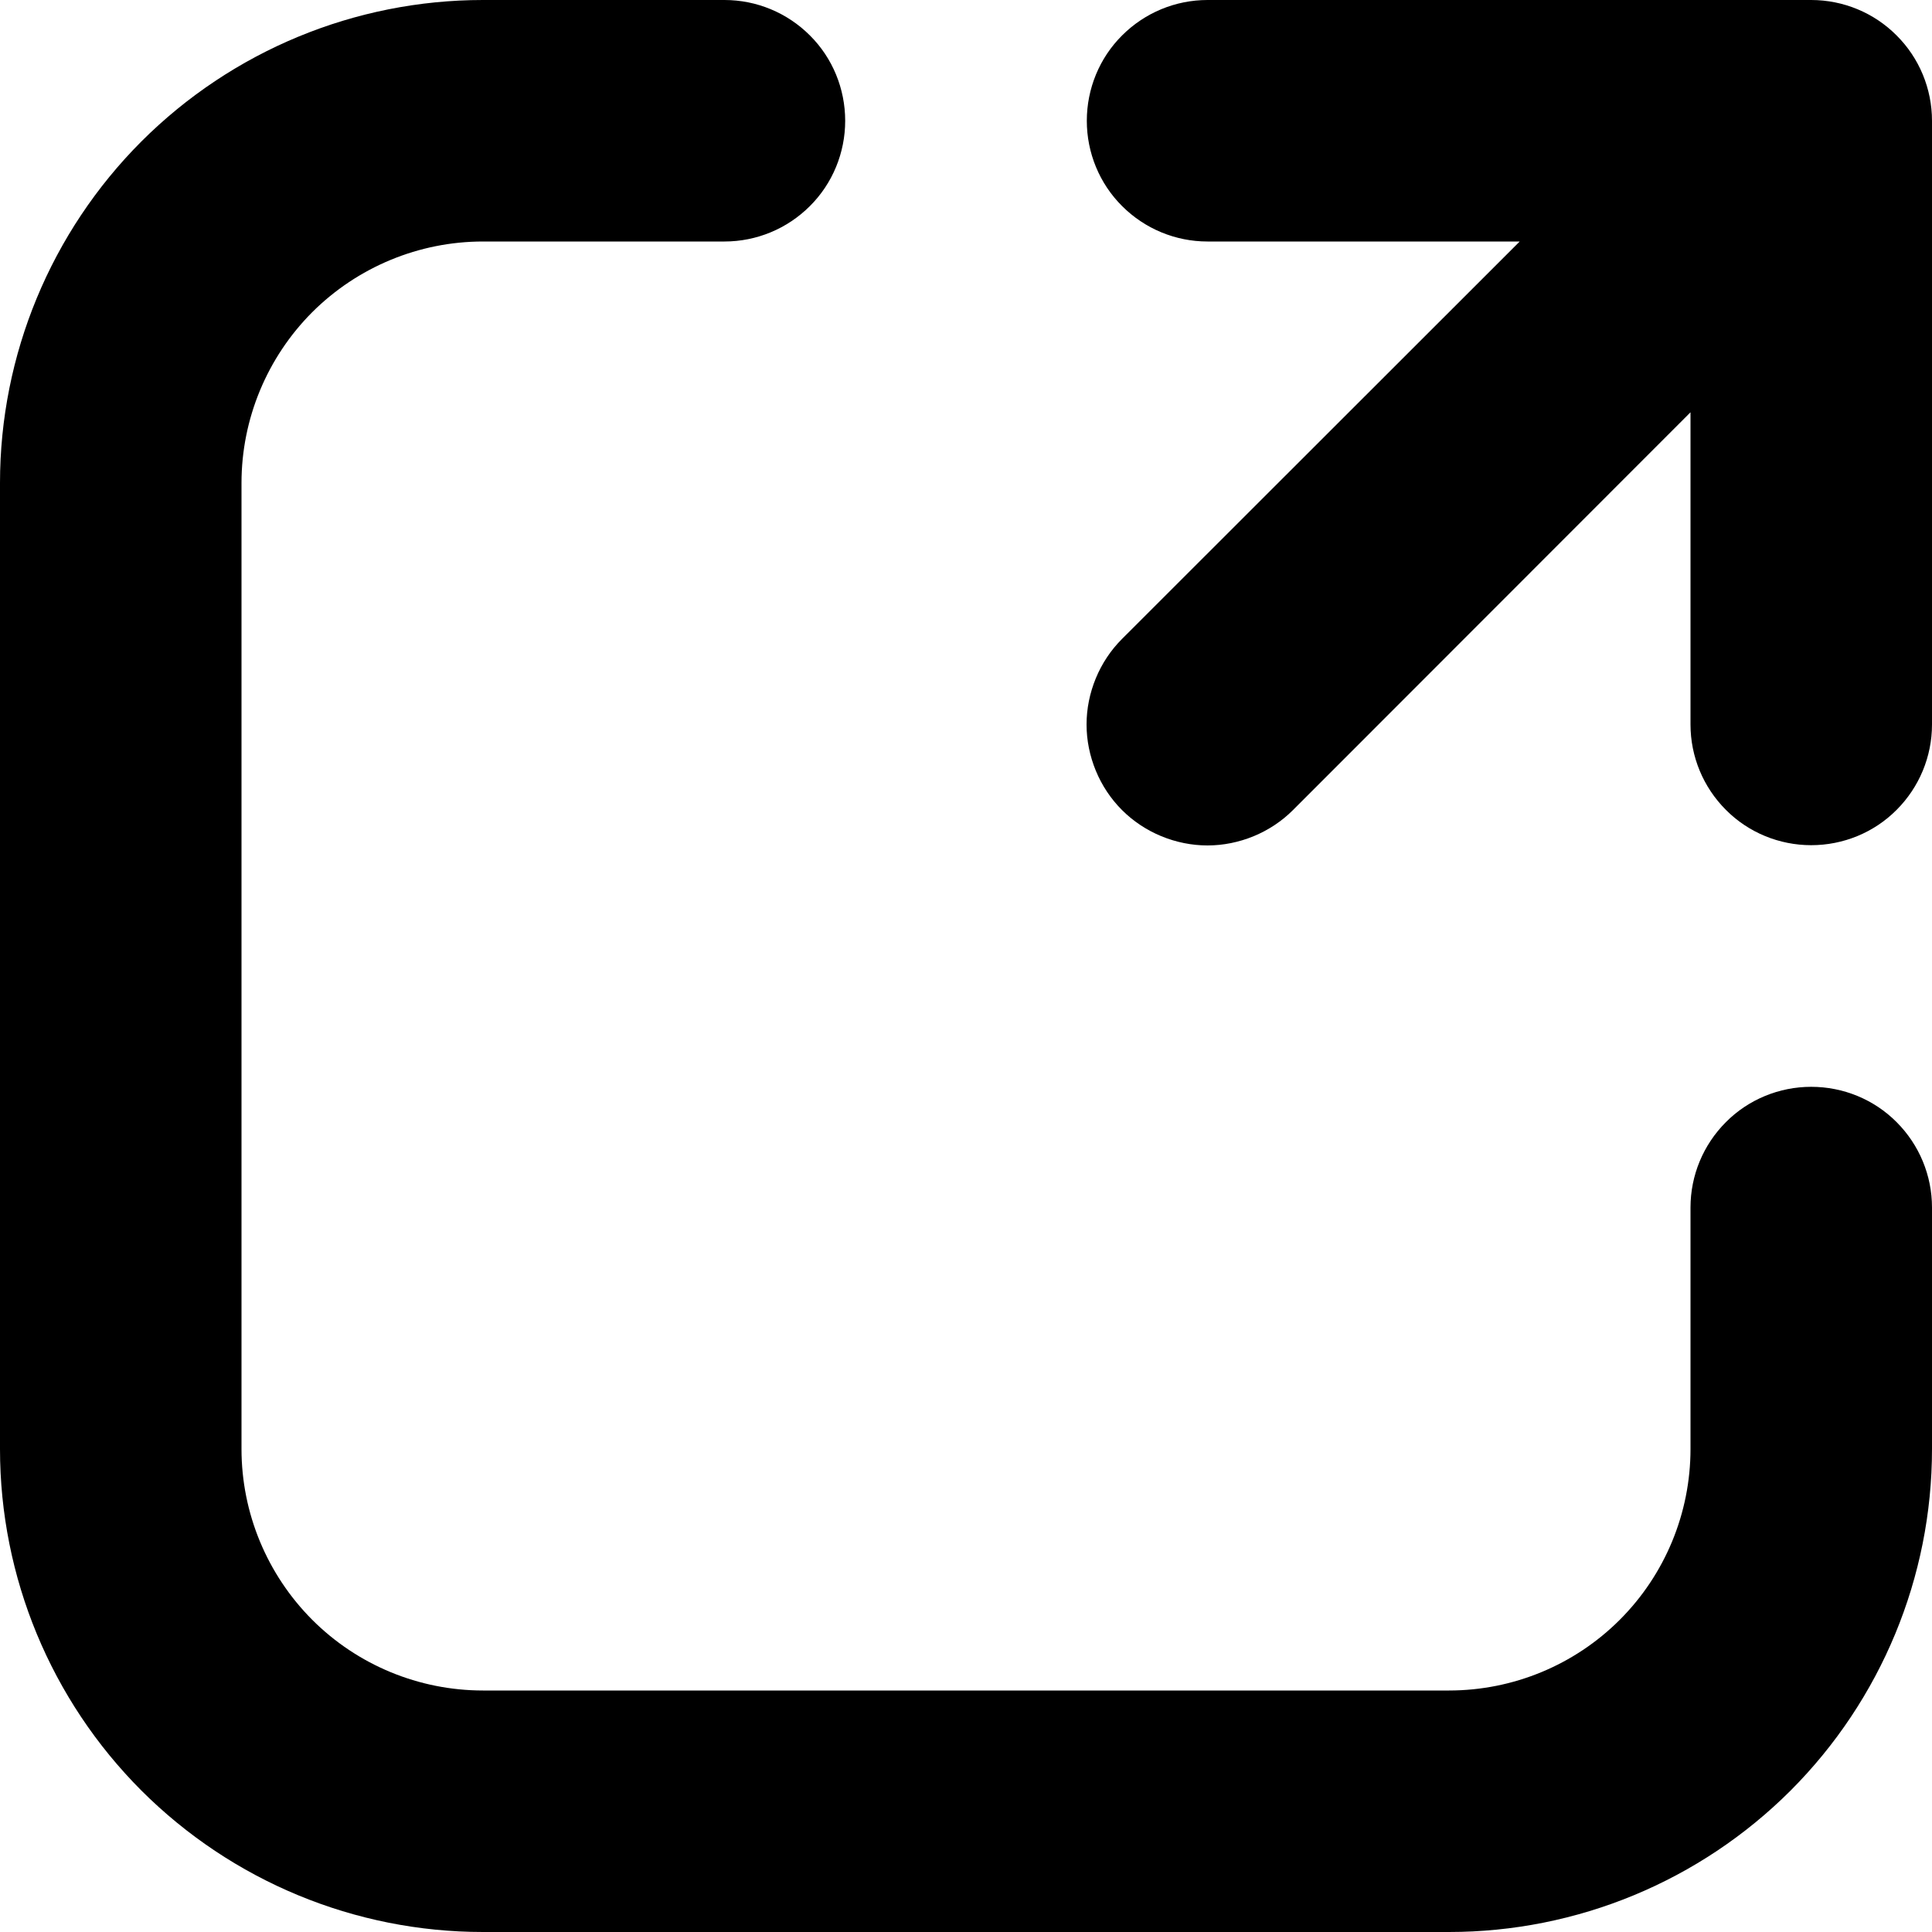
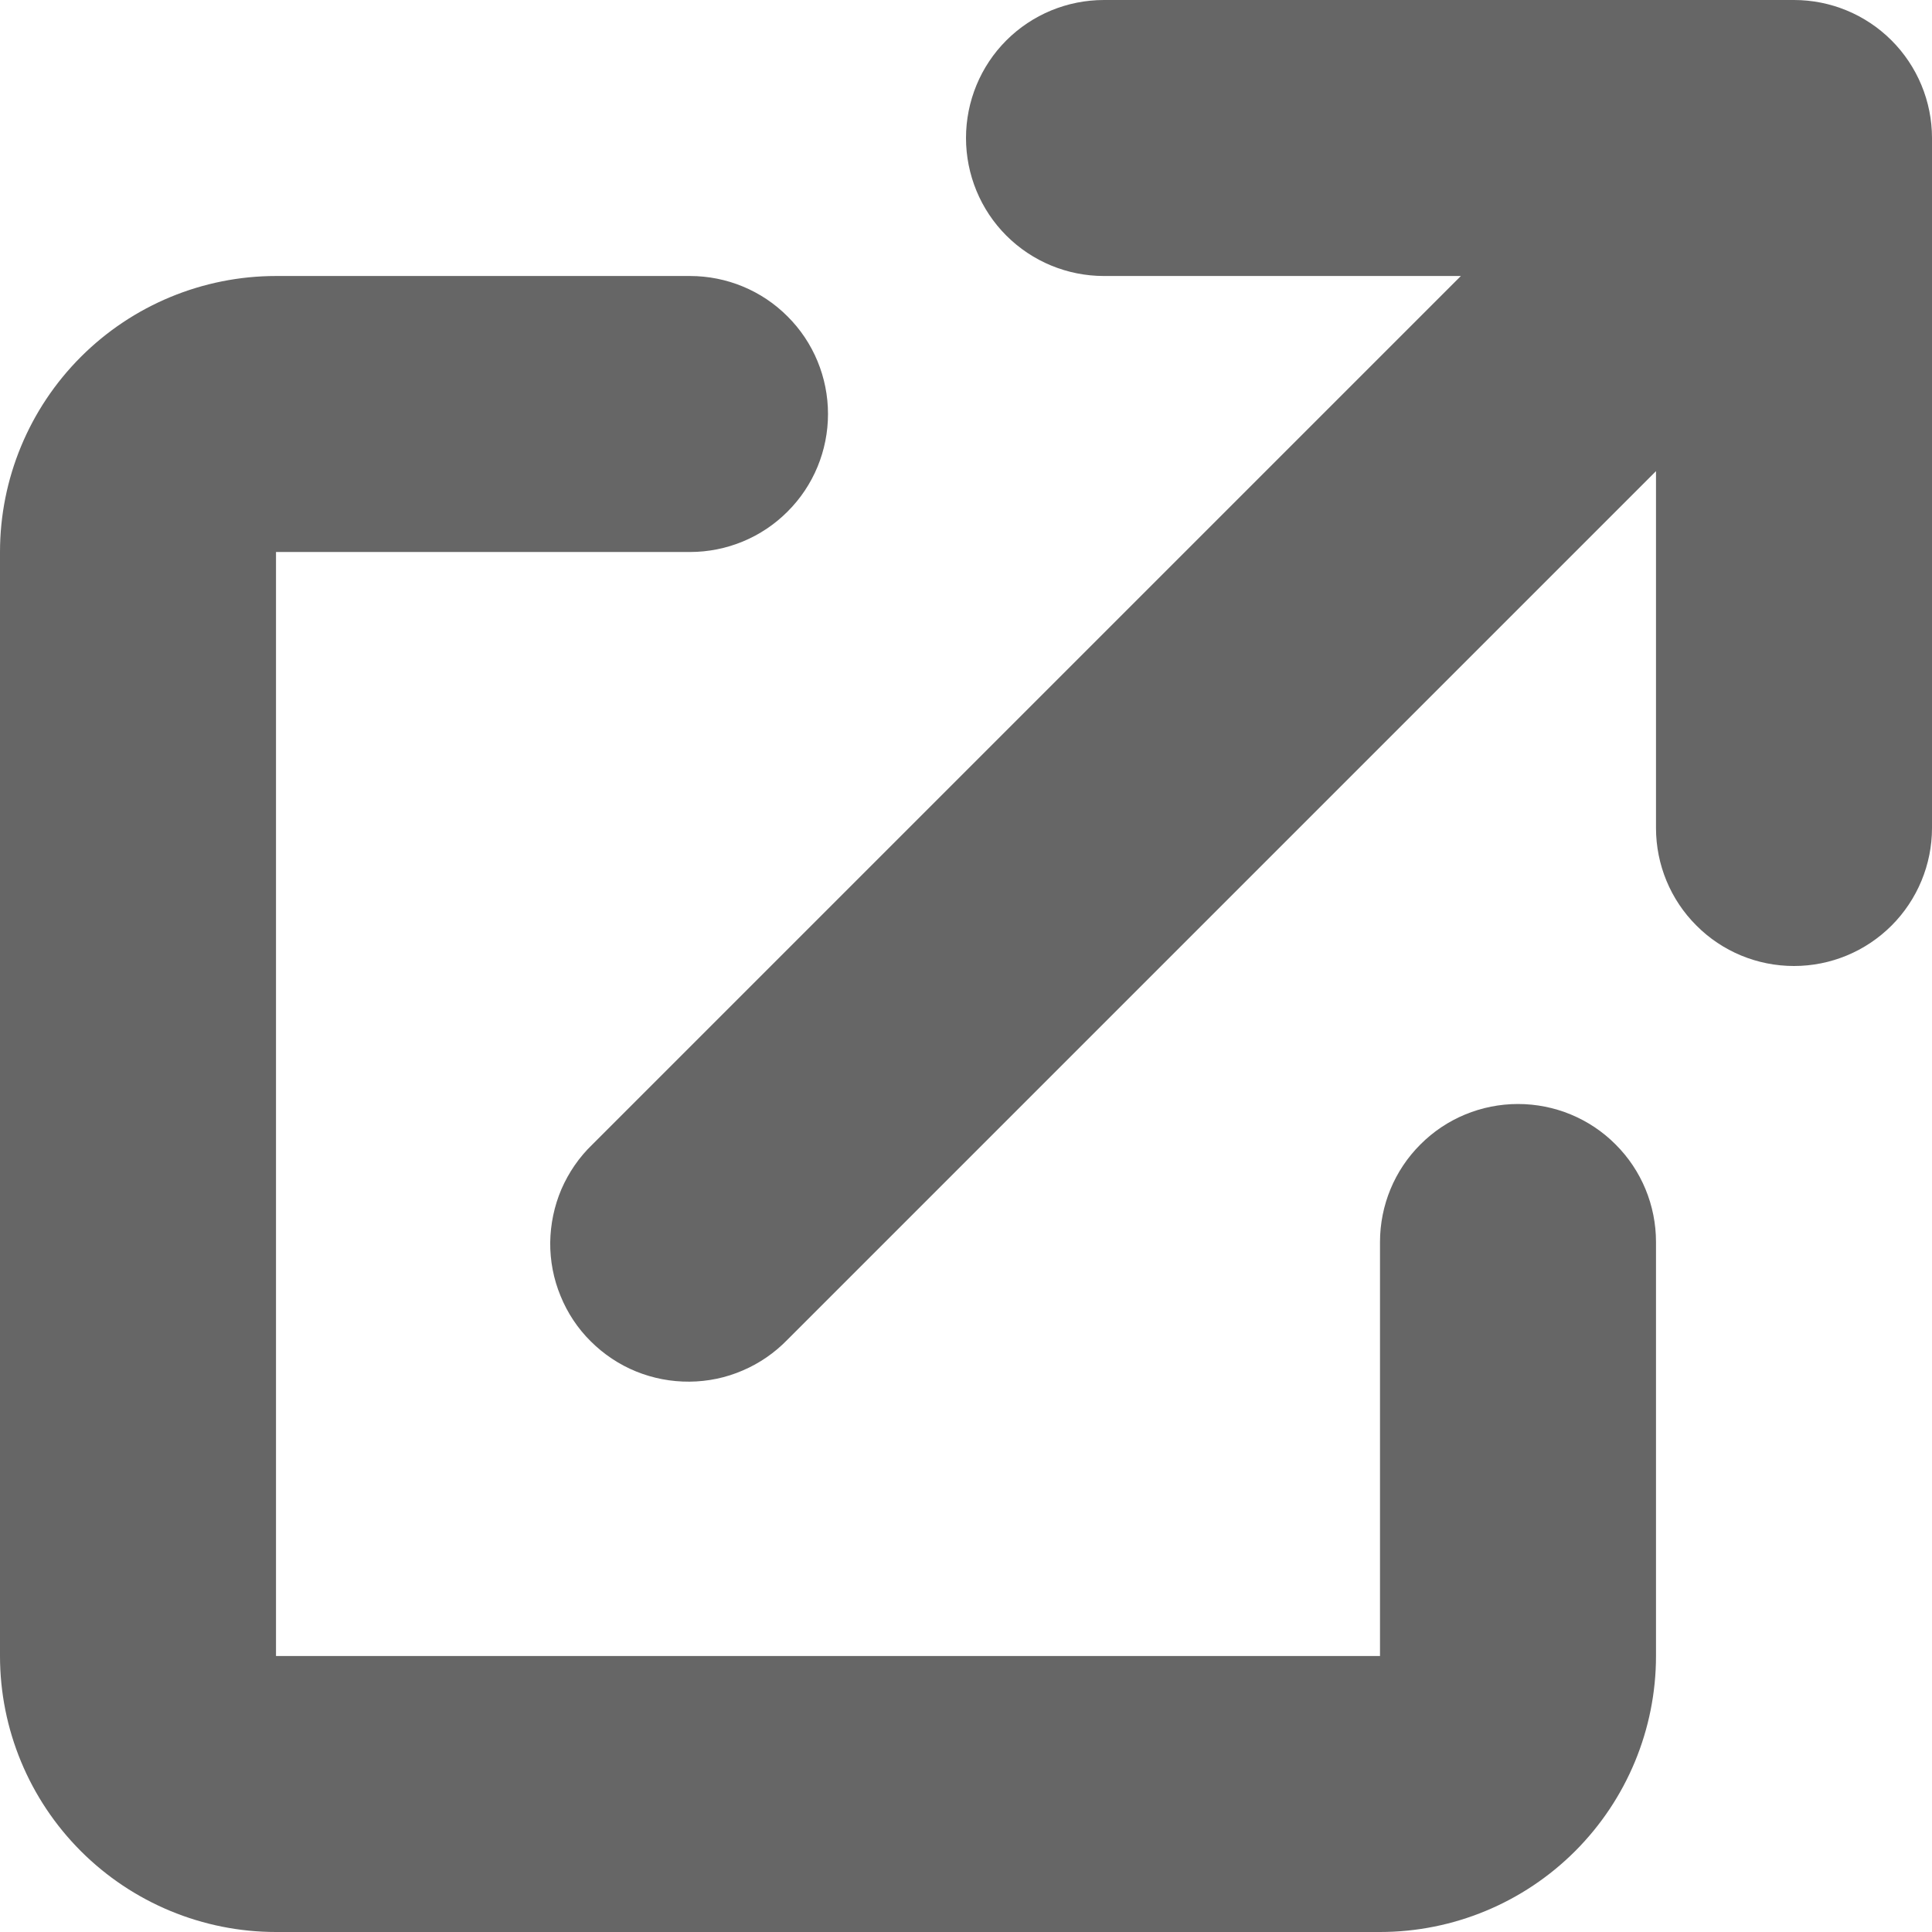
- <svg xmlns="http://www.w3.org/2000/svg" width="15" height="15" viewBox="0 0 15 15" fill="none">
-   <path d="M3.75 1.875C3.253 1.875 2.776 2.073 2.424 2.424C2.073 2.776 1.875 3.253 1.875 3.75V11.25C1.875 11.747 2.073 12.224 2.424 12.576C2.776 12.928 3.253 13.125 3.75 13.125H11.25C11.747 13.125 12.224 12.928 12.576 12.576C12.928 12.224 13.125 11.747 13.125 11.25V9.375C13.125 9.126 13.224 8.888 13.4 8.712C13.575 8.536 13.814 8.438 14.062 8.438C14.311 8.438 14.55 8.536 14.725 8.712C14.901 8.888 15 9.126 15 9.375V11.25C15 12.245 14.605 13.198 13.902 13.902C13.198 14.605 12.245 15 11.25 15H3.75C2.755 15 1.802 14.605 1.098 13.902C0.395 13.198 0 12.245 0 11.25V3.75C0 2.755 0.395 1.802 1.098 1.098C1.802 0.395 2.755 0 3.75 0H5.625C5.874 0 6.112 0.099 6.288 0.275C6.464 0.45 6.562 0.689 6.562 0.938C6.562 1.186 6.464 1.425 6.288 1.6C6.112 1.776 5.874 1.875 5.625 1.875H3.75ZM9.375 1.875C9.126 1.875 8.888 1.776 8.712 1.6C8.536 1.425 8.438 1.186 8.438 0.938C8.438 0.689 8.536 0.45 8.712 0.275C8.888 0.099 9.126 0 9.375 0H14.062C14.311 0 14.55 0.099 14.725 0.275C14.901 0.45 15 0.689 15 0.938V5.625C15 5.874 14.901 6.112 14.725 6.288C14.55 6.464 14.311 6.562 14.062 6.562C13.814 6.562 13.575 6.464 13.4 6.288C13.224 6.112 13.125 5.874 13.125 5.625V3.201L10.039 6.289C9.952 6.376 9.848 6.445 9.734 6.492C9.62 6.539 9.498 6.564 9.375 6.564C9.252 6.564 9.13 6.539 9.016 6.492C8.902 6.445 8.798 6.376 8.711 6.289C8.624 6.202 8.555 6.098 8.508 5.984C8.461 5.87 8.436 5.748 8.436 5.625C8.436 5.502 8.461 5.38 8.508 5.266C8.555 5.152 8.624 5.048 8.711 4.961L11.799 1.875H9.375Z" fill="black" />
+ <svg xmlns="http://www.w3.org/2000/svg" width="14" height="14" viewBox="0 0 14 14" fill="none">
+   <path d="M8 0C7.734 0 7.48 0.105 7.292 0.293C7.105 0.48 7 0.735 7 1C7 1.265 7.105 1.52 7.292 1.707C7.48 1.895 7.734 2 8 2H10.586L4.293 8.293C4.197 8.385 4.121 8.496 4.068 8.618C4.016 8.74 3.989 8.871 3.987 9.004C3.986 9.136 4.011 9.268 4.062 9.391C4.112 9.514 4.186 9.626 4.28 9.719C4.374 9.813 4.486 9.888 4.609 9.938C4.732 9.988 4.863 10.013 4.996 10.012C5.129 10.011 5.26 9.984 5.382 9.931C5.504 9.879 5.614 9.803 5.707 9.707L12 3.414V6C12 6.265 12.105 6.52 12.293 6.707C12.48 6.895 12.734 7 13 7C13.265 7 13.519 6.895 13.707 6.707C13.894 6.52 14 6.265 14 6V1C14 0.735 13.894 0.48 13.707 0.293C13.519 0.105 13.265 0 13 0H8Z" fill="#666666" />
+   <path d="M2 2C1.47 2 0.961 2.211 0.586 2.586C0.211 2.961 0 3.47 0 4V12C0 12.53 0.211 13.039 0.586 13.414C0.961 13.789 1.47 14 2 14H10C10.53 14 11.039 13.789 11.414 13.414C11.789 13.039 12 12.53 12 12V9C12 8.735 11.895 8.48 11.707 8.293C11.52 8.105 11.265 8 11 8C10.735 8 10.48 8.105 10.293 8.293C10.105 8.48 10 8.735 10 9V12H2V4H5C5.265 4 5.52 3.895 5.707 3.707C5.895 3.52 6 3.265 6 3C6 2.735 5.895 2.48 5.707 2.293C5.52 2.105 5.265 2 5 2H2Z" fill="#666666" />
</svg>
